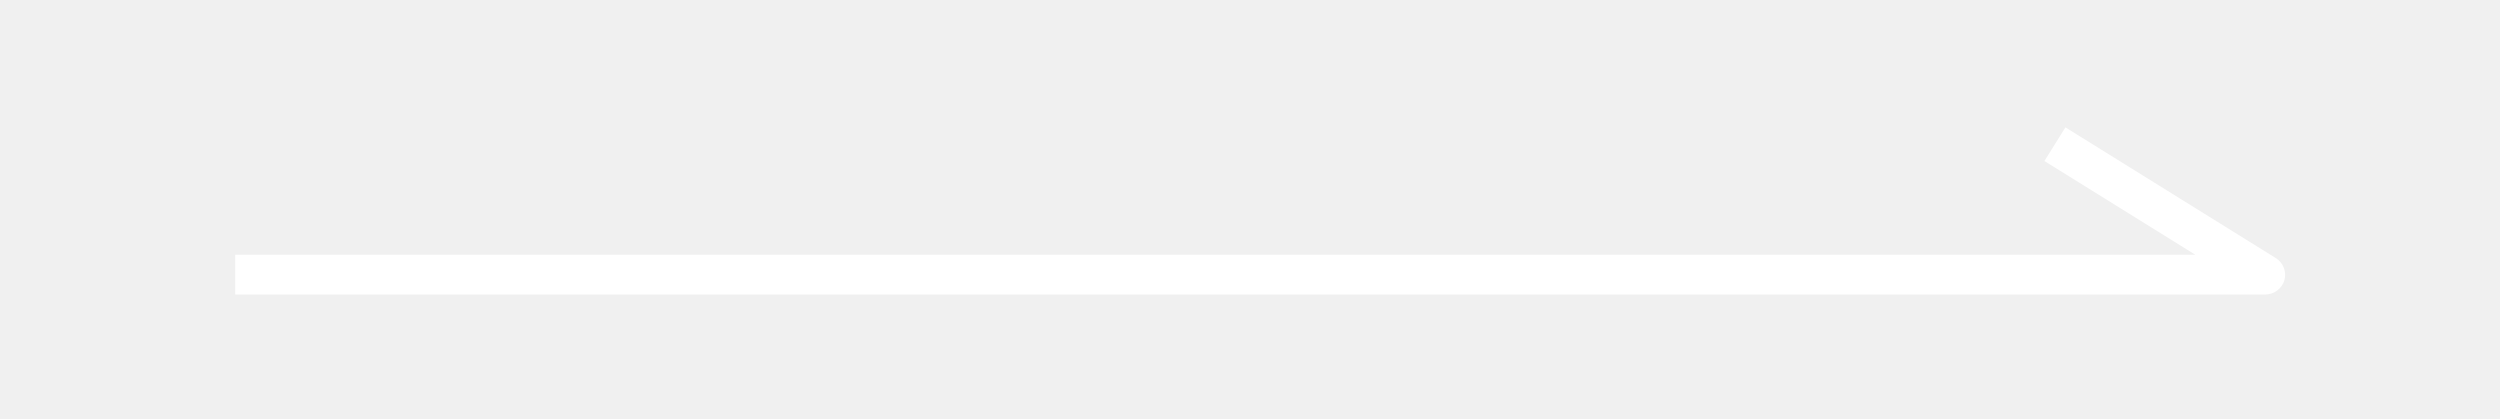
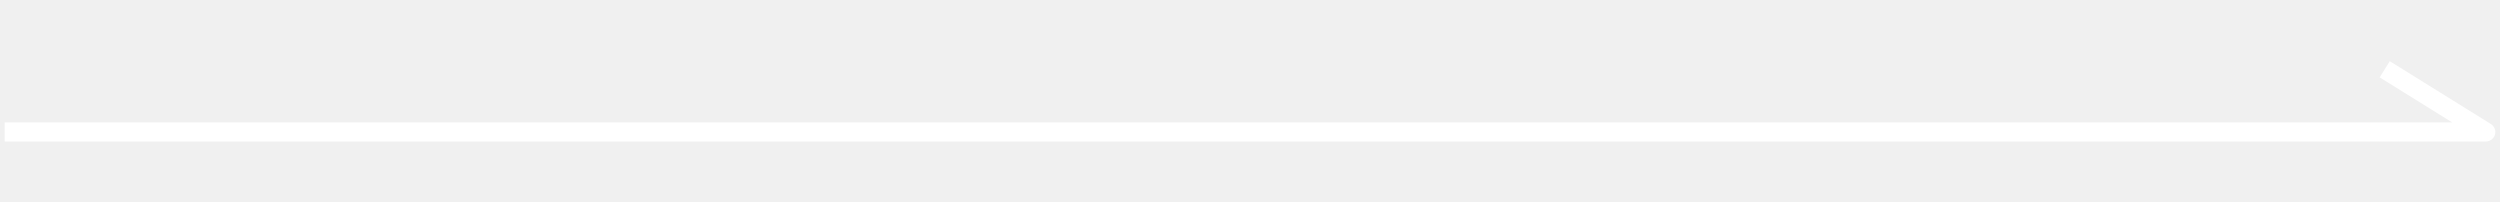
- <svg xmlns="http://www.w3.org/2000/svg" version="1.1" id="Layer_1" x="0px" y="0px" viewBox="0 0 690.9 115.7" style="enable-background:new 0 0 690.9 115.7;" xml:space="preserve">
+ <svg xmlns="http://www.w3.org/2000/svg" version="1.1" id="Layer_1" x="0px" y="0px" viewBox="0 0 1437.9 115.7" style="enable-background:new 0 0 1437.9 115.7;" xml:space="preserve">
  <style type="text/css">
	.st0{fill:#FFFFFF;}
</style>
  <g>
-     <path class="st0" d="M626,81.4H65v-11h541.7l-41.7-25.9l5.8-9.3l58.1,36.1c2.1,1.3,3.1,3.8,2.4,6.2C630.6,79.8,628.4,81.4,626,81.4   z" />
+     <path class="st0" d="M1429.7,81.4H2.7v-11h1407.7l-41.7-25.9l5.8-9.3l58.1,36.1c2.1,1.3,3.1,3.8,2.4,6.2   C1434.3,79.8,1432.1,81.4,1429.7,81.4z" />
  </g>
</svg>
